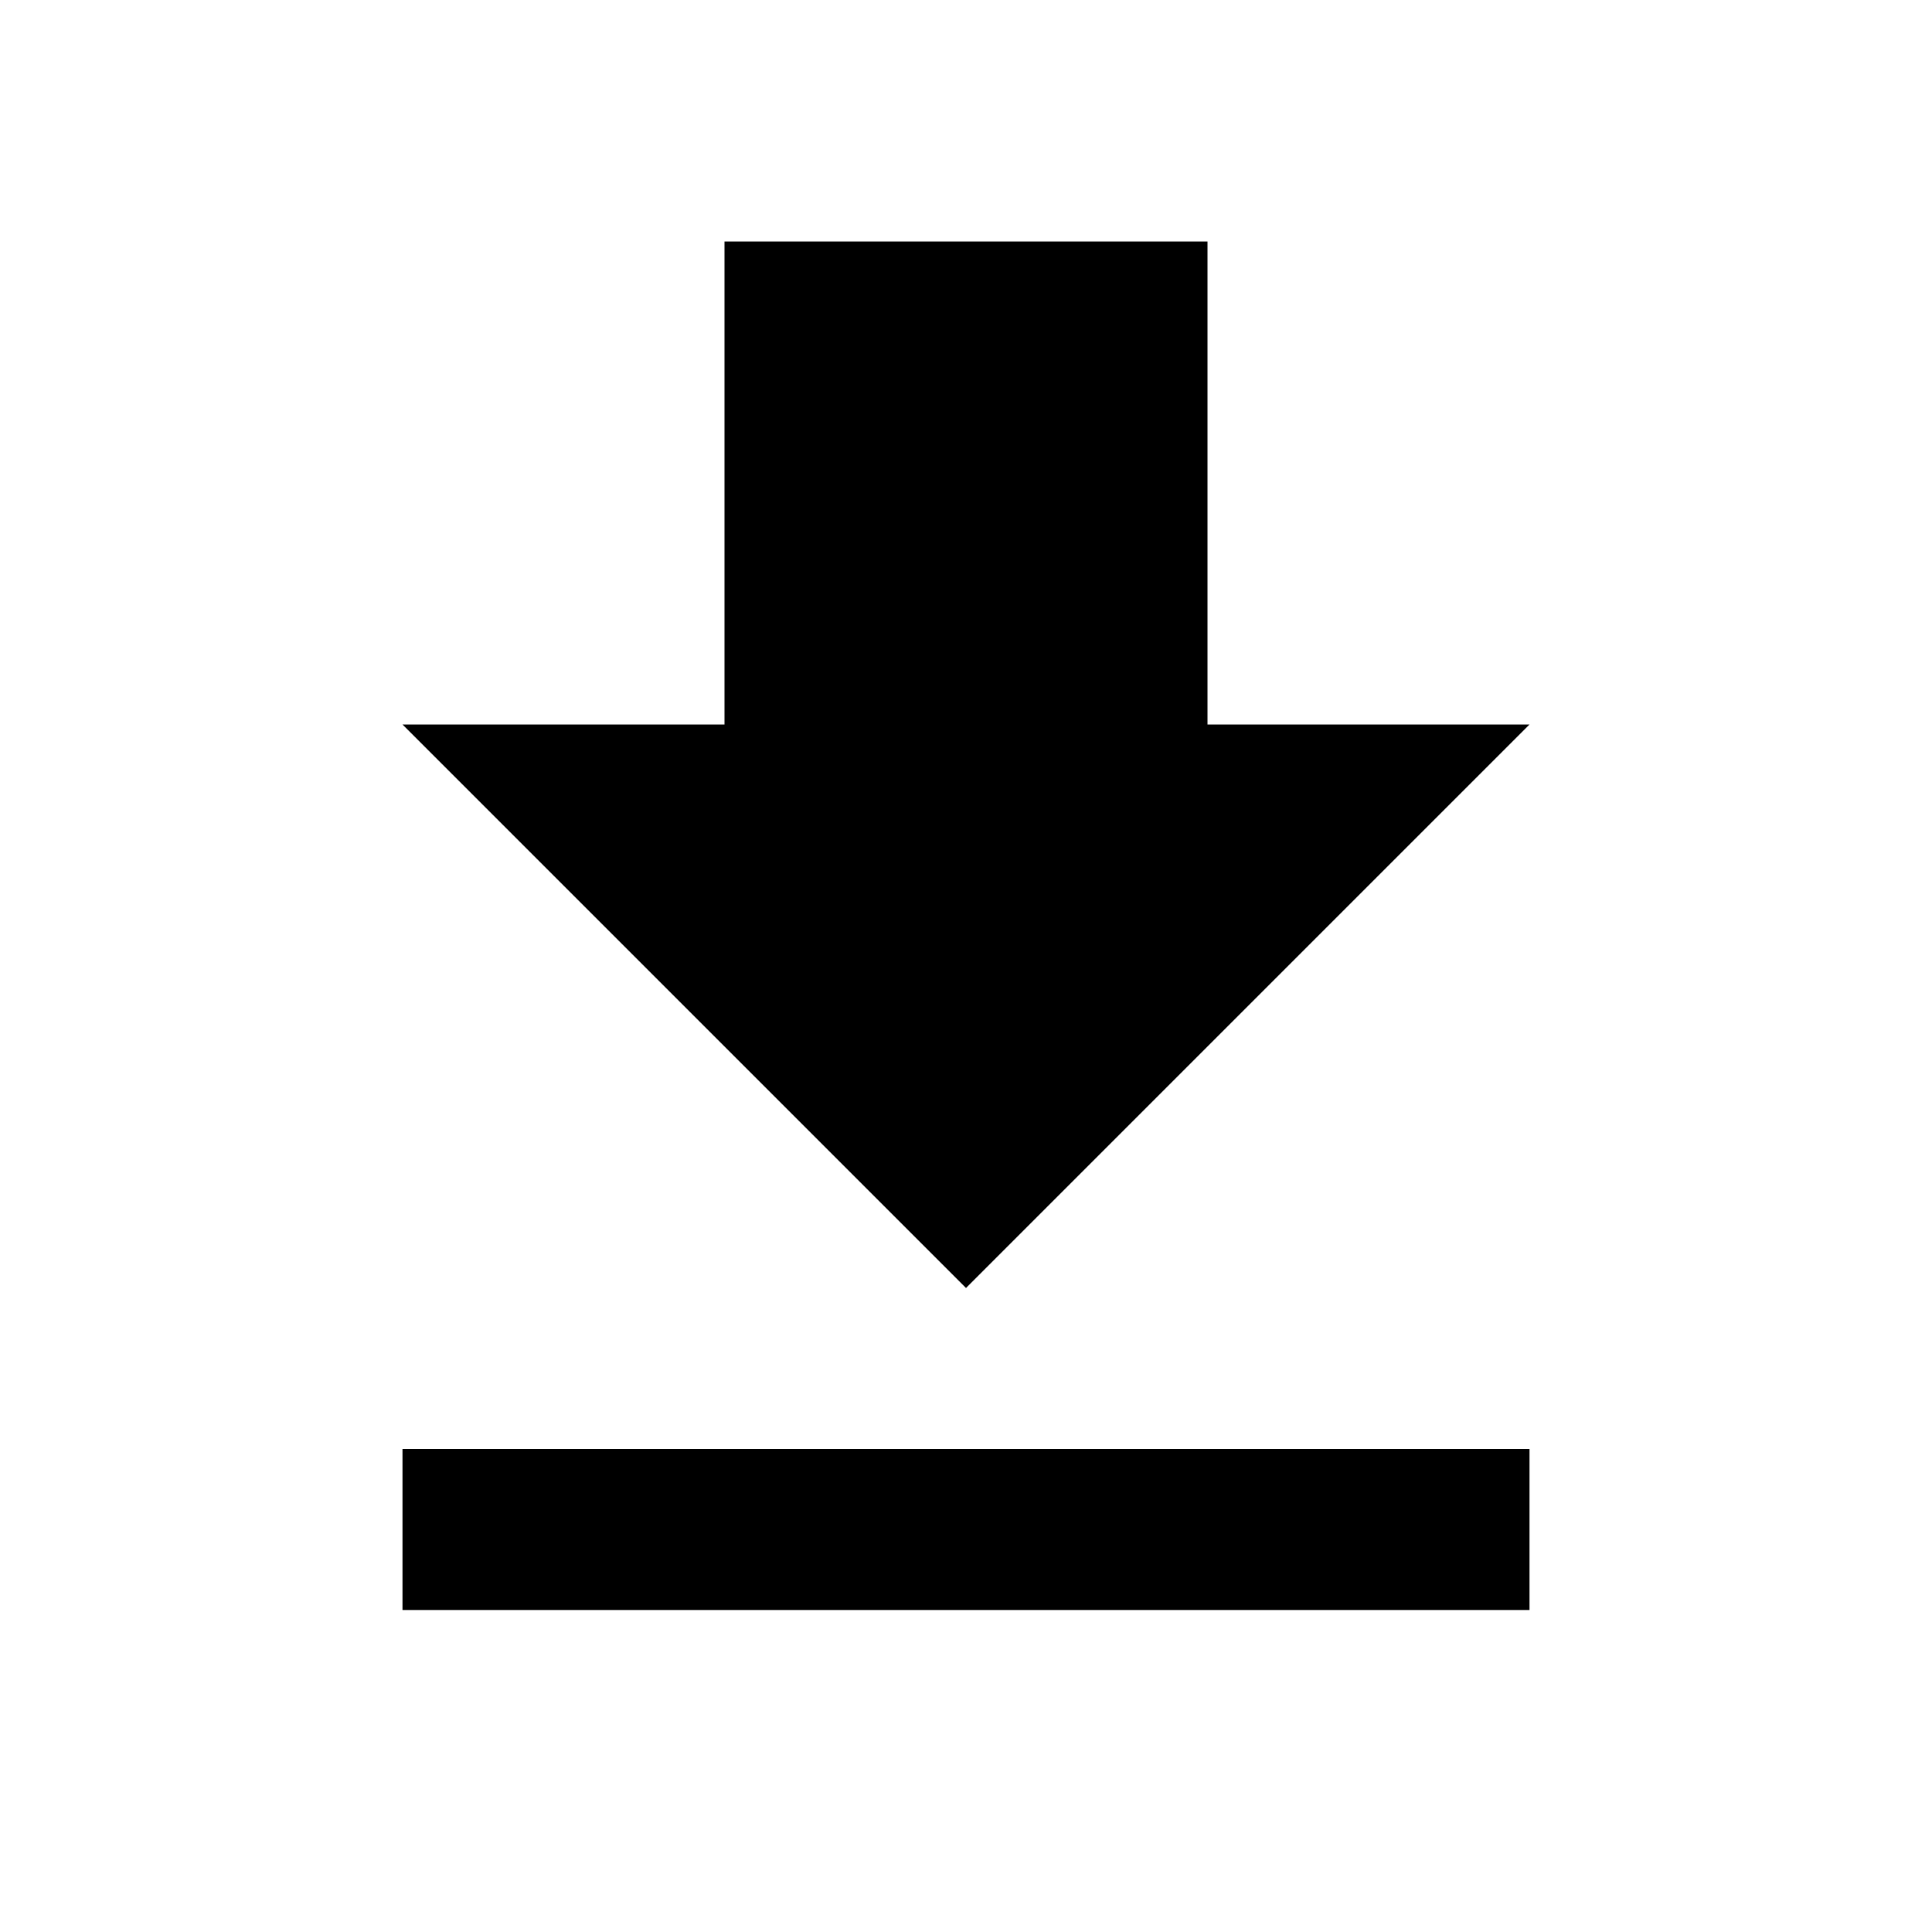
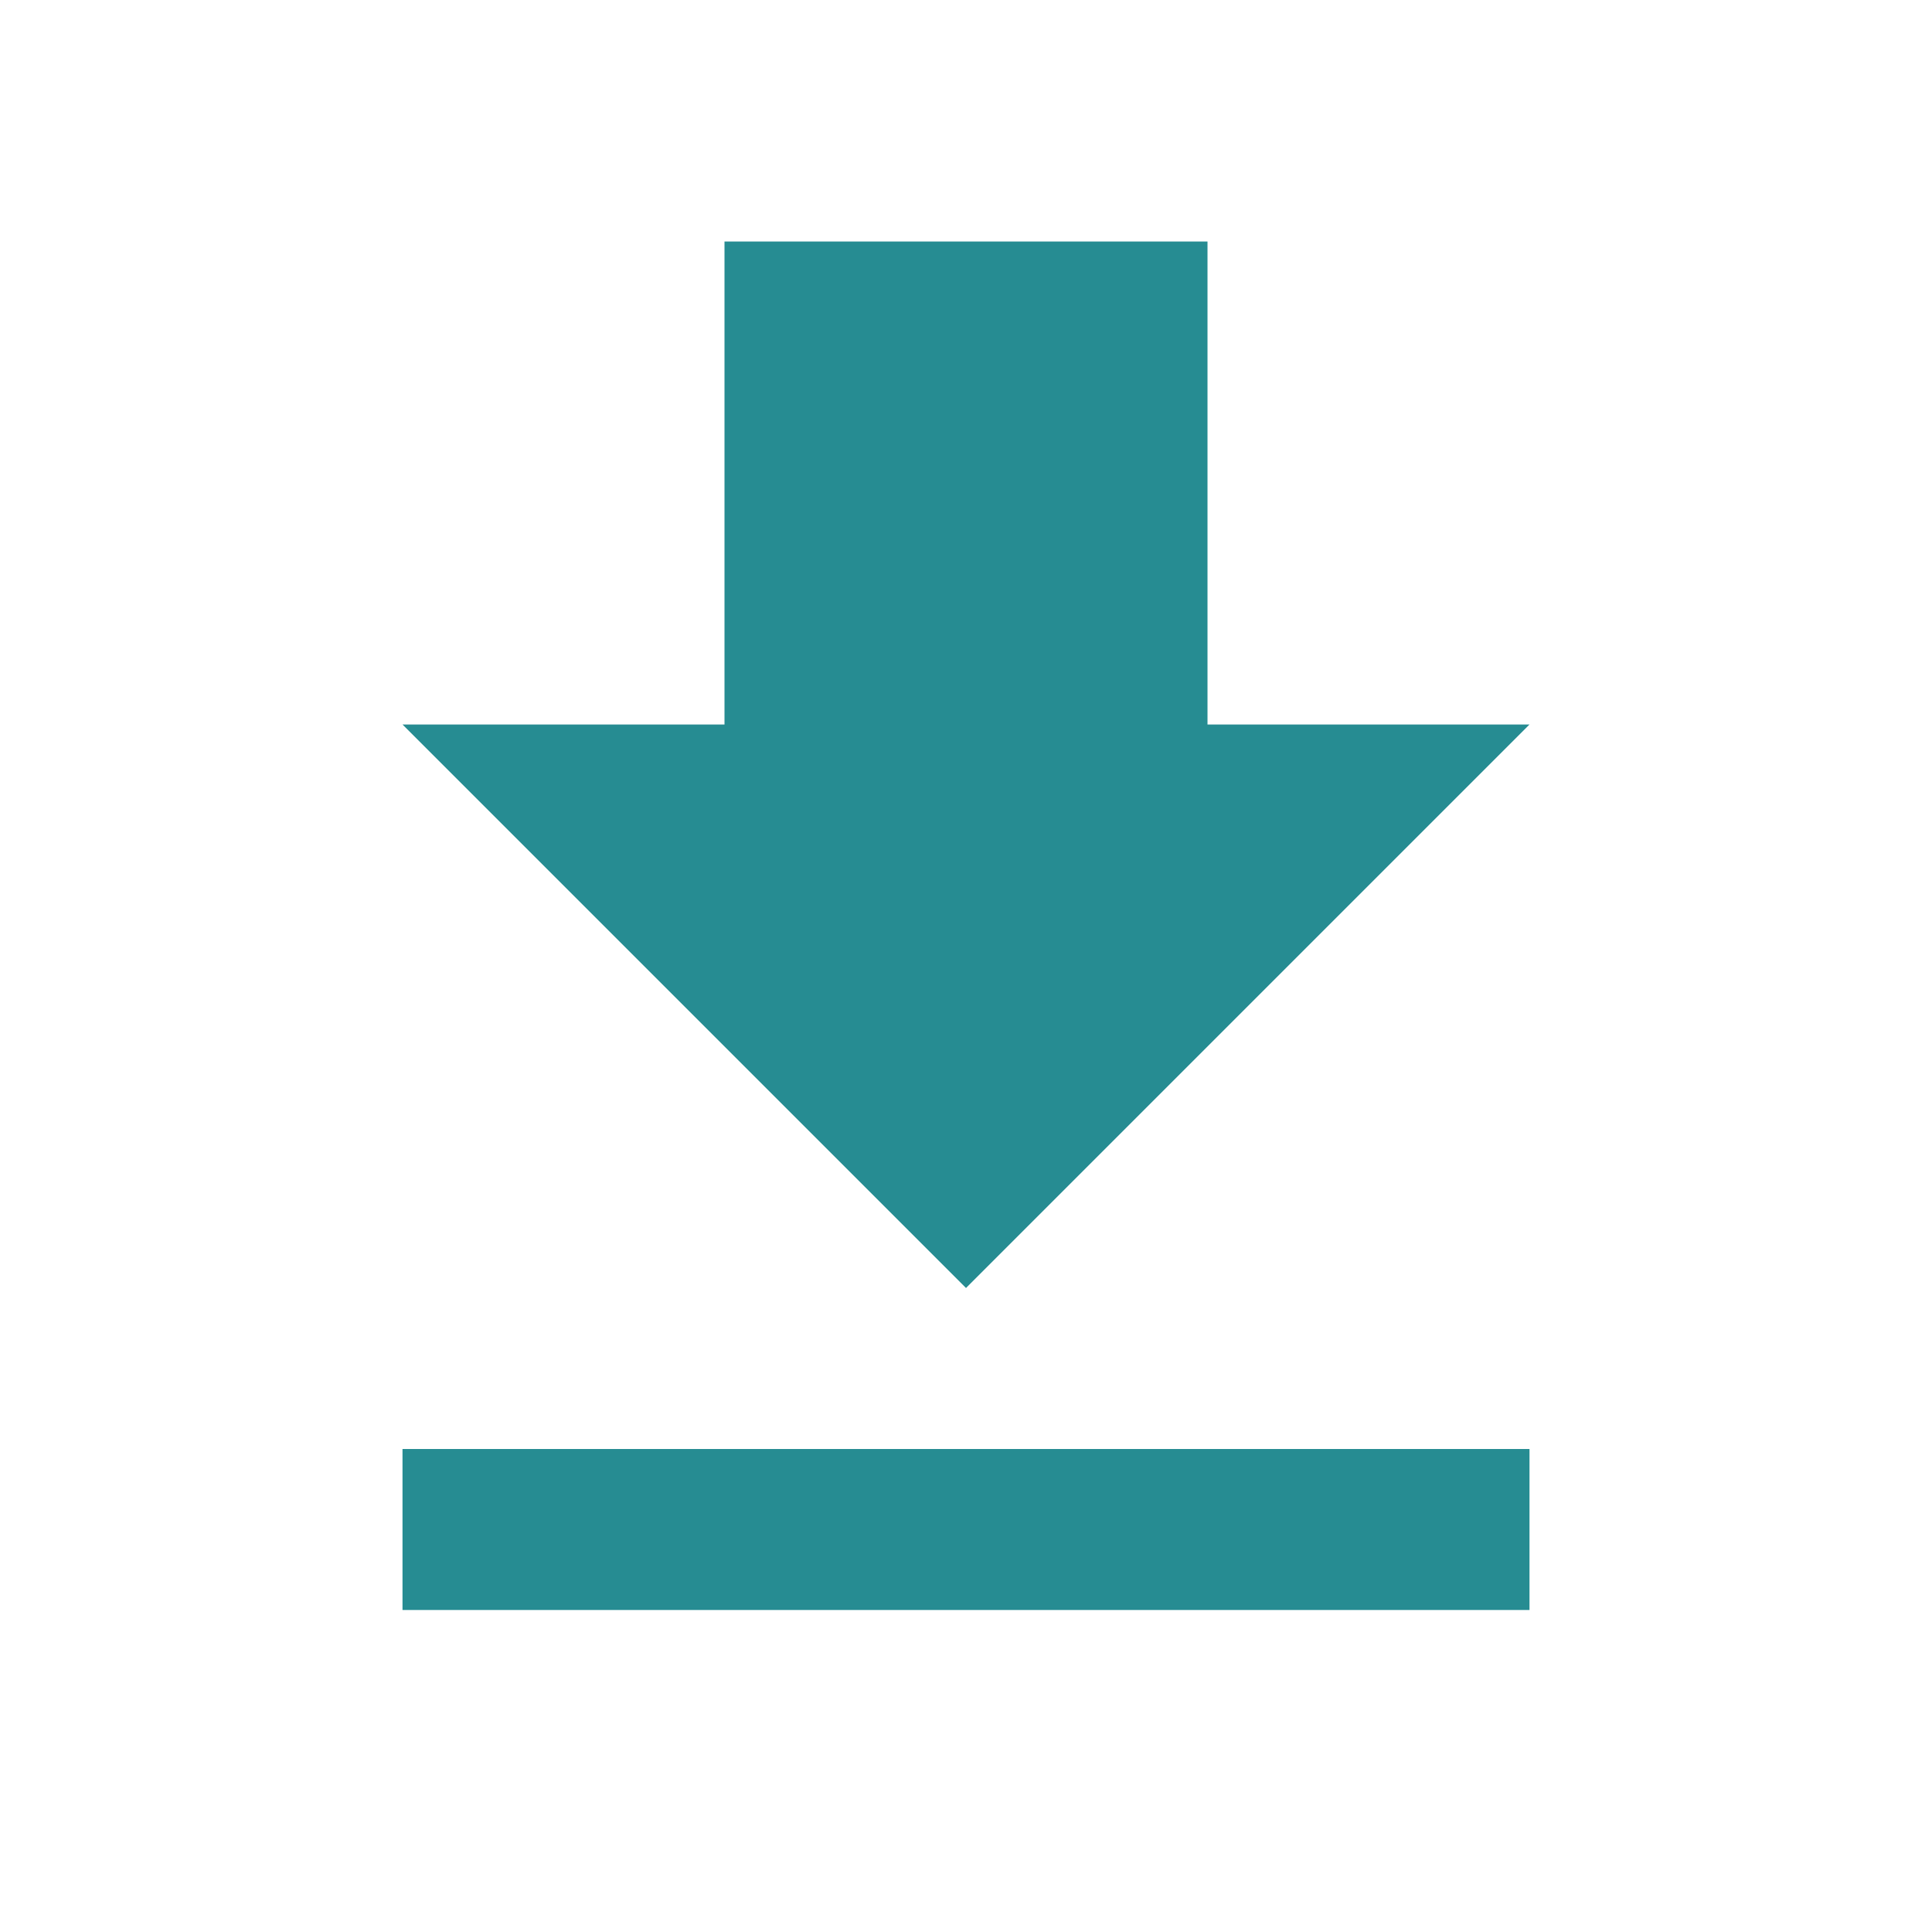
- <svg xmlns="http://www.w3.org/2000/svg" enable-background="new 0 0 24 24" height="24px" viewBox="0 0 24 24" width="24px" fill="#000000">
+ <svg xmlns="http://www.w3.org/2000/svg" enable-background="new 0 0 24 24" height="24px" viewBox="0 0 24 24" width="24px" fill="#268C92">
  <g>
    <rect fill="none" height="24" width="24" />
  </g>
  <g>
    <path d="M5,20h14v-2H5V20z M19,9h-4V3H9v6H5l7,7L19,9z" />
  </g>
</svg>
